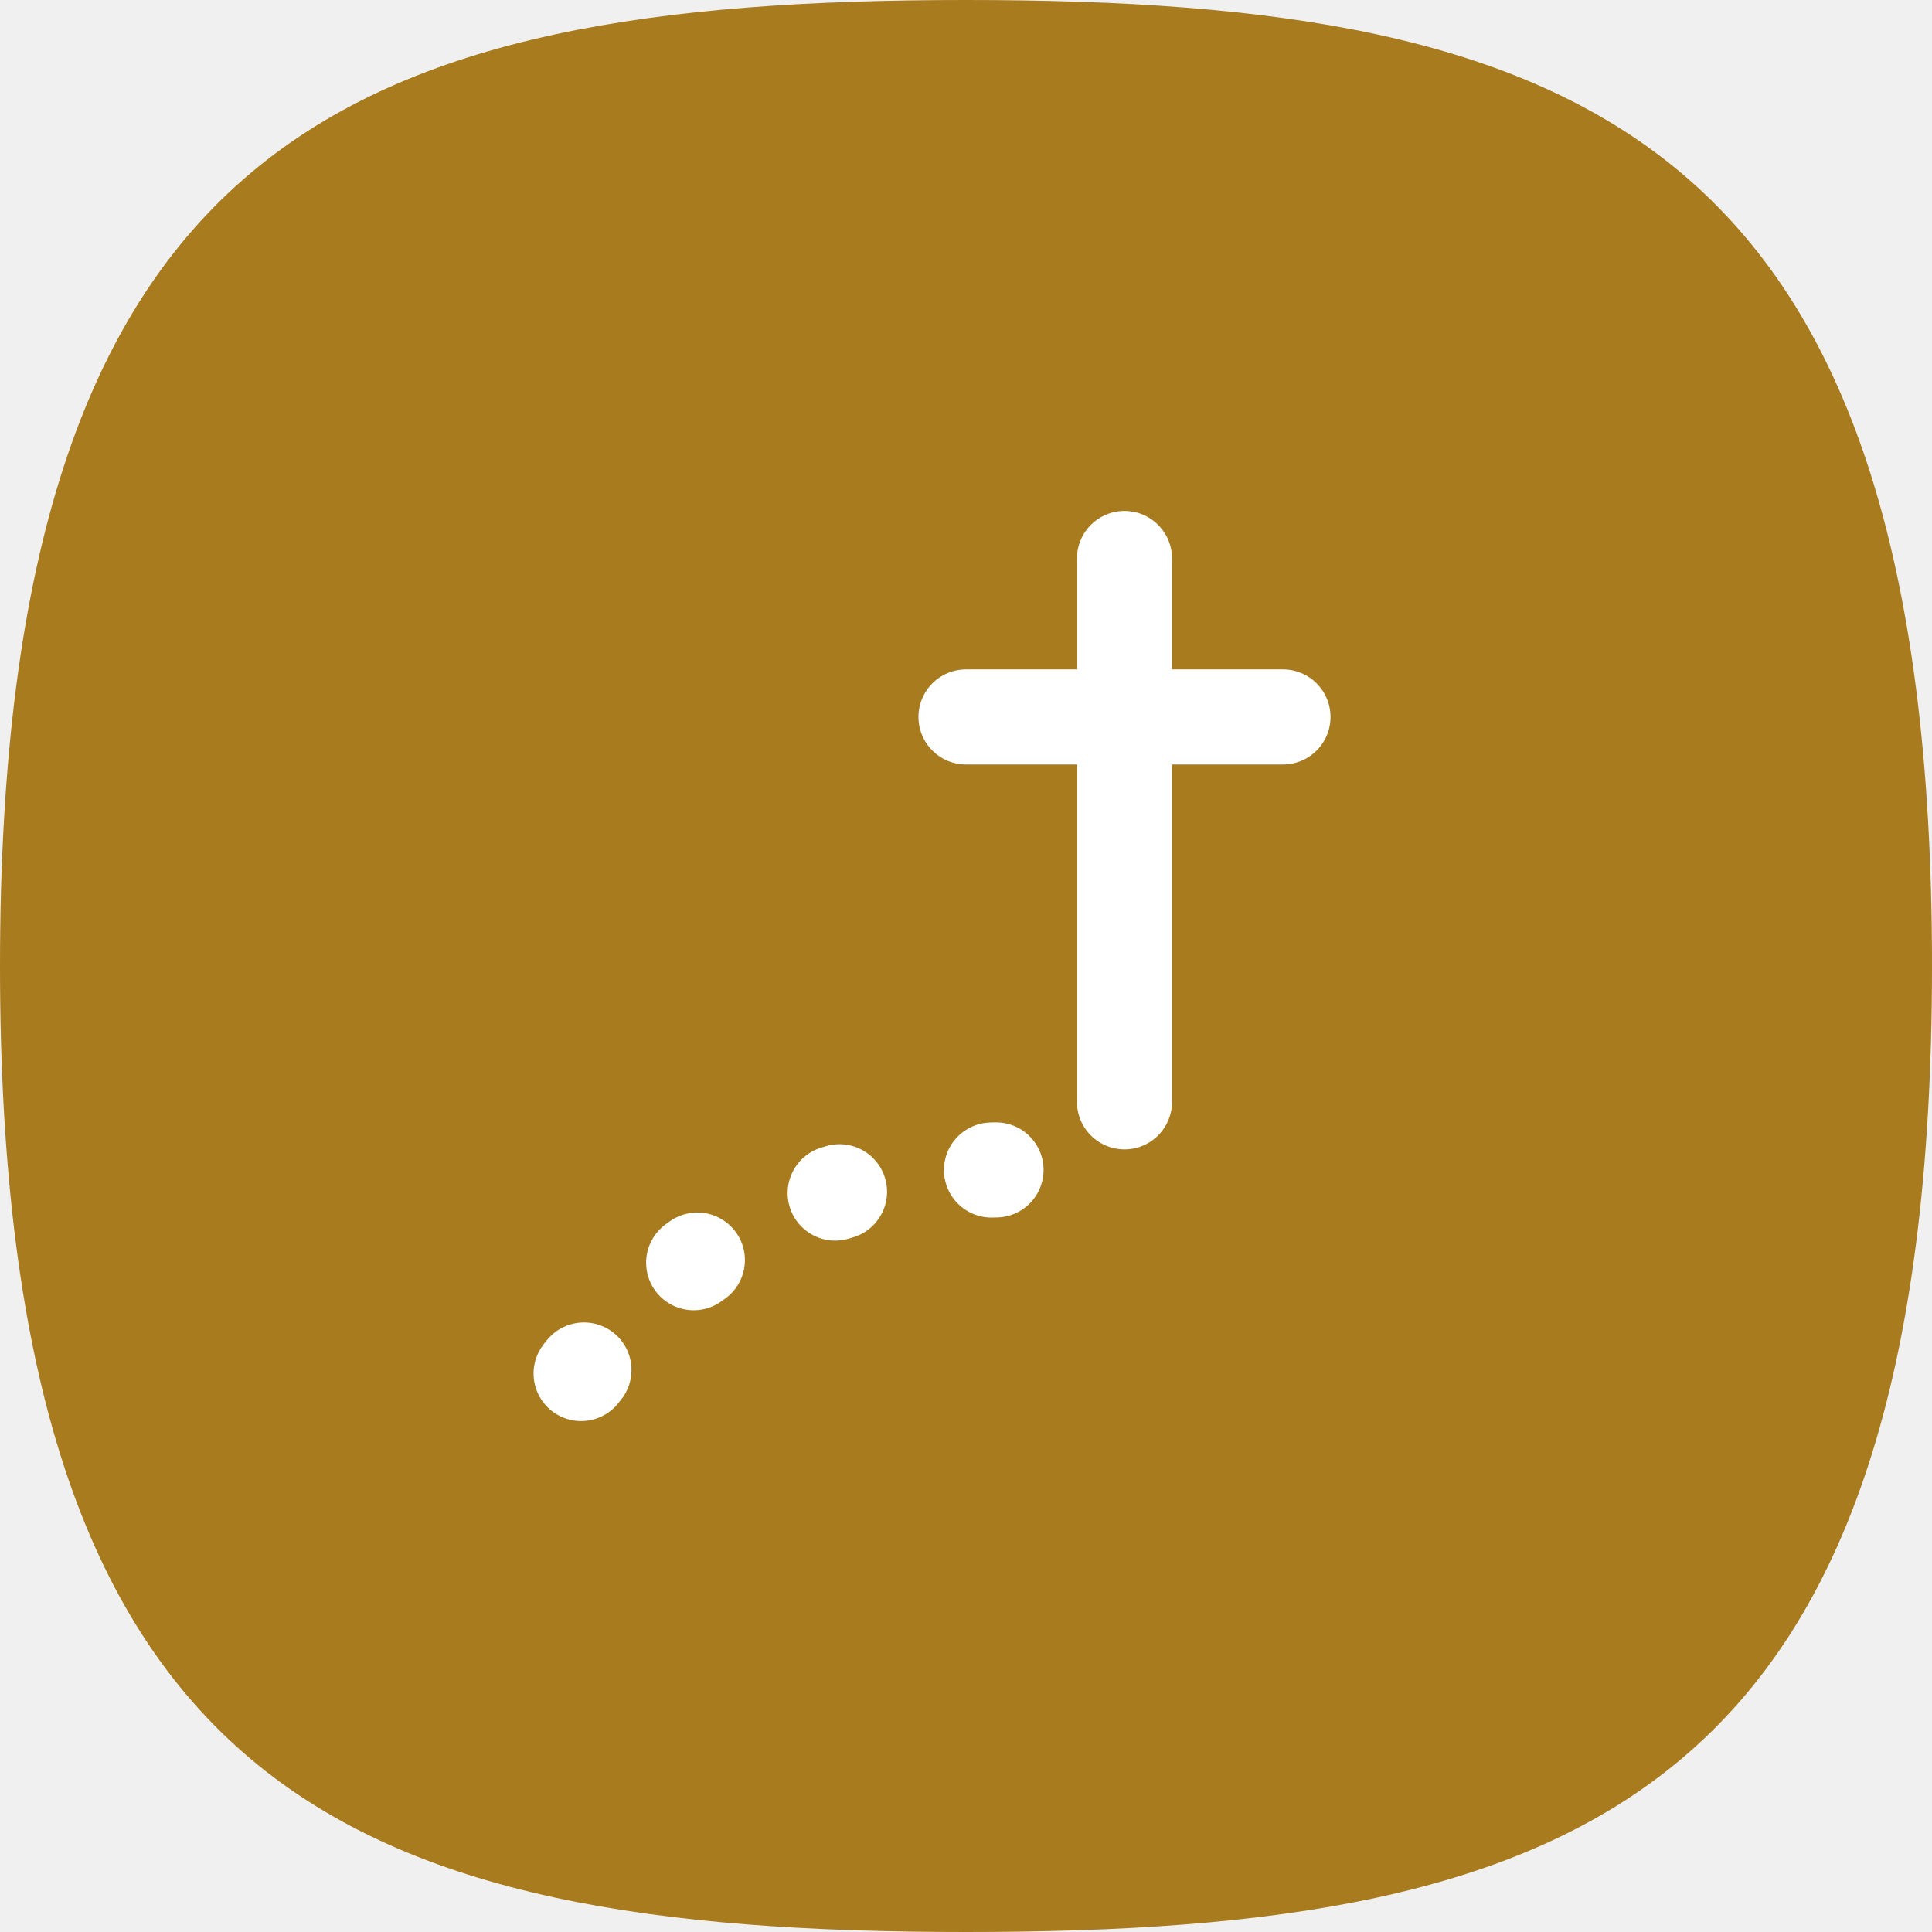
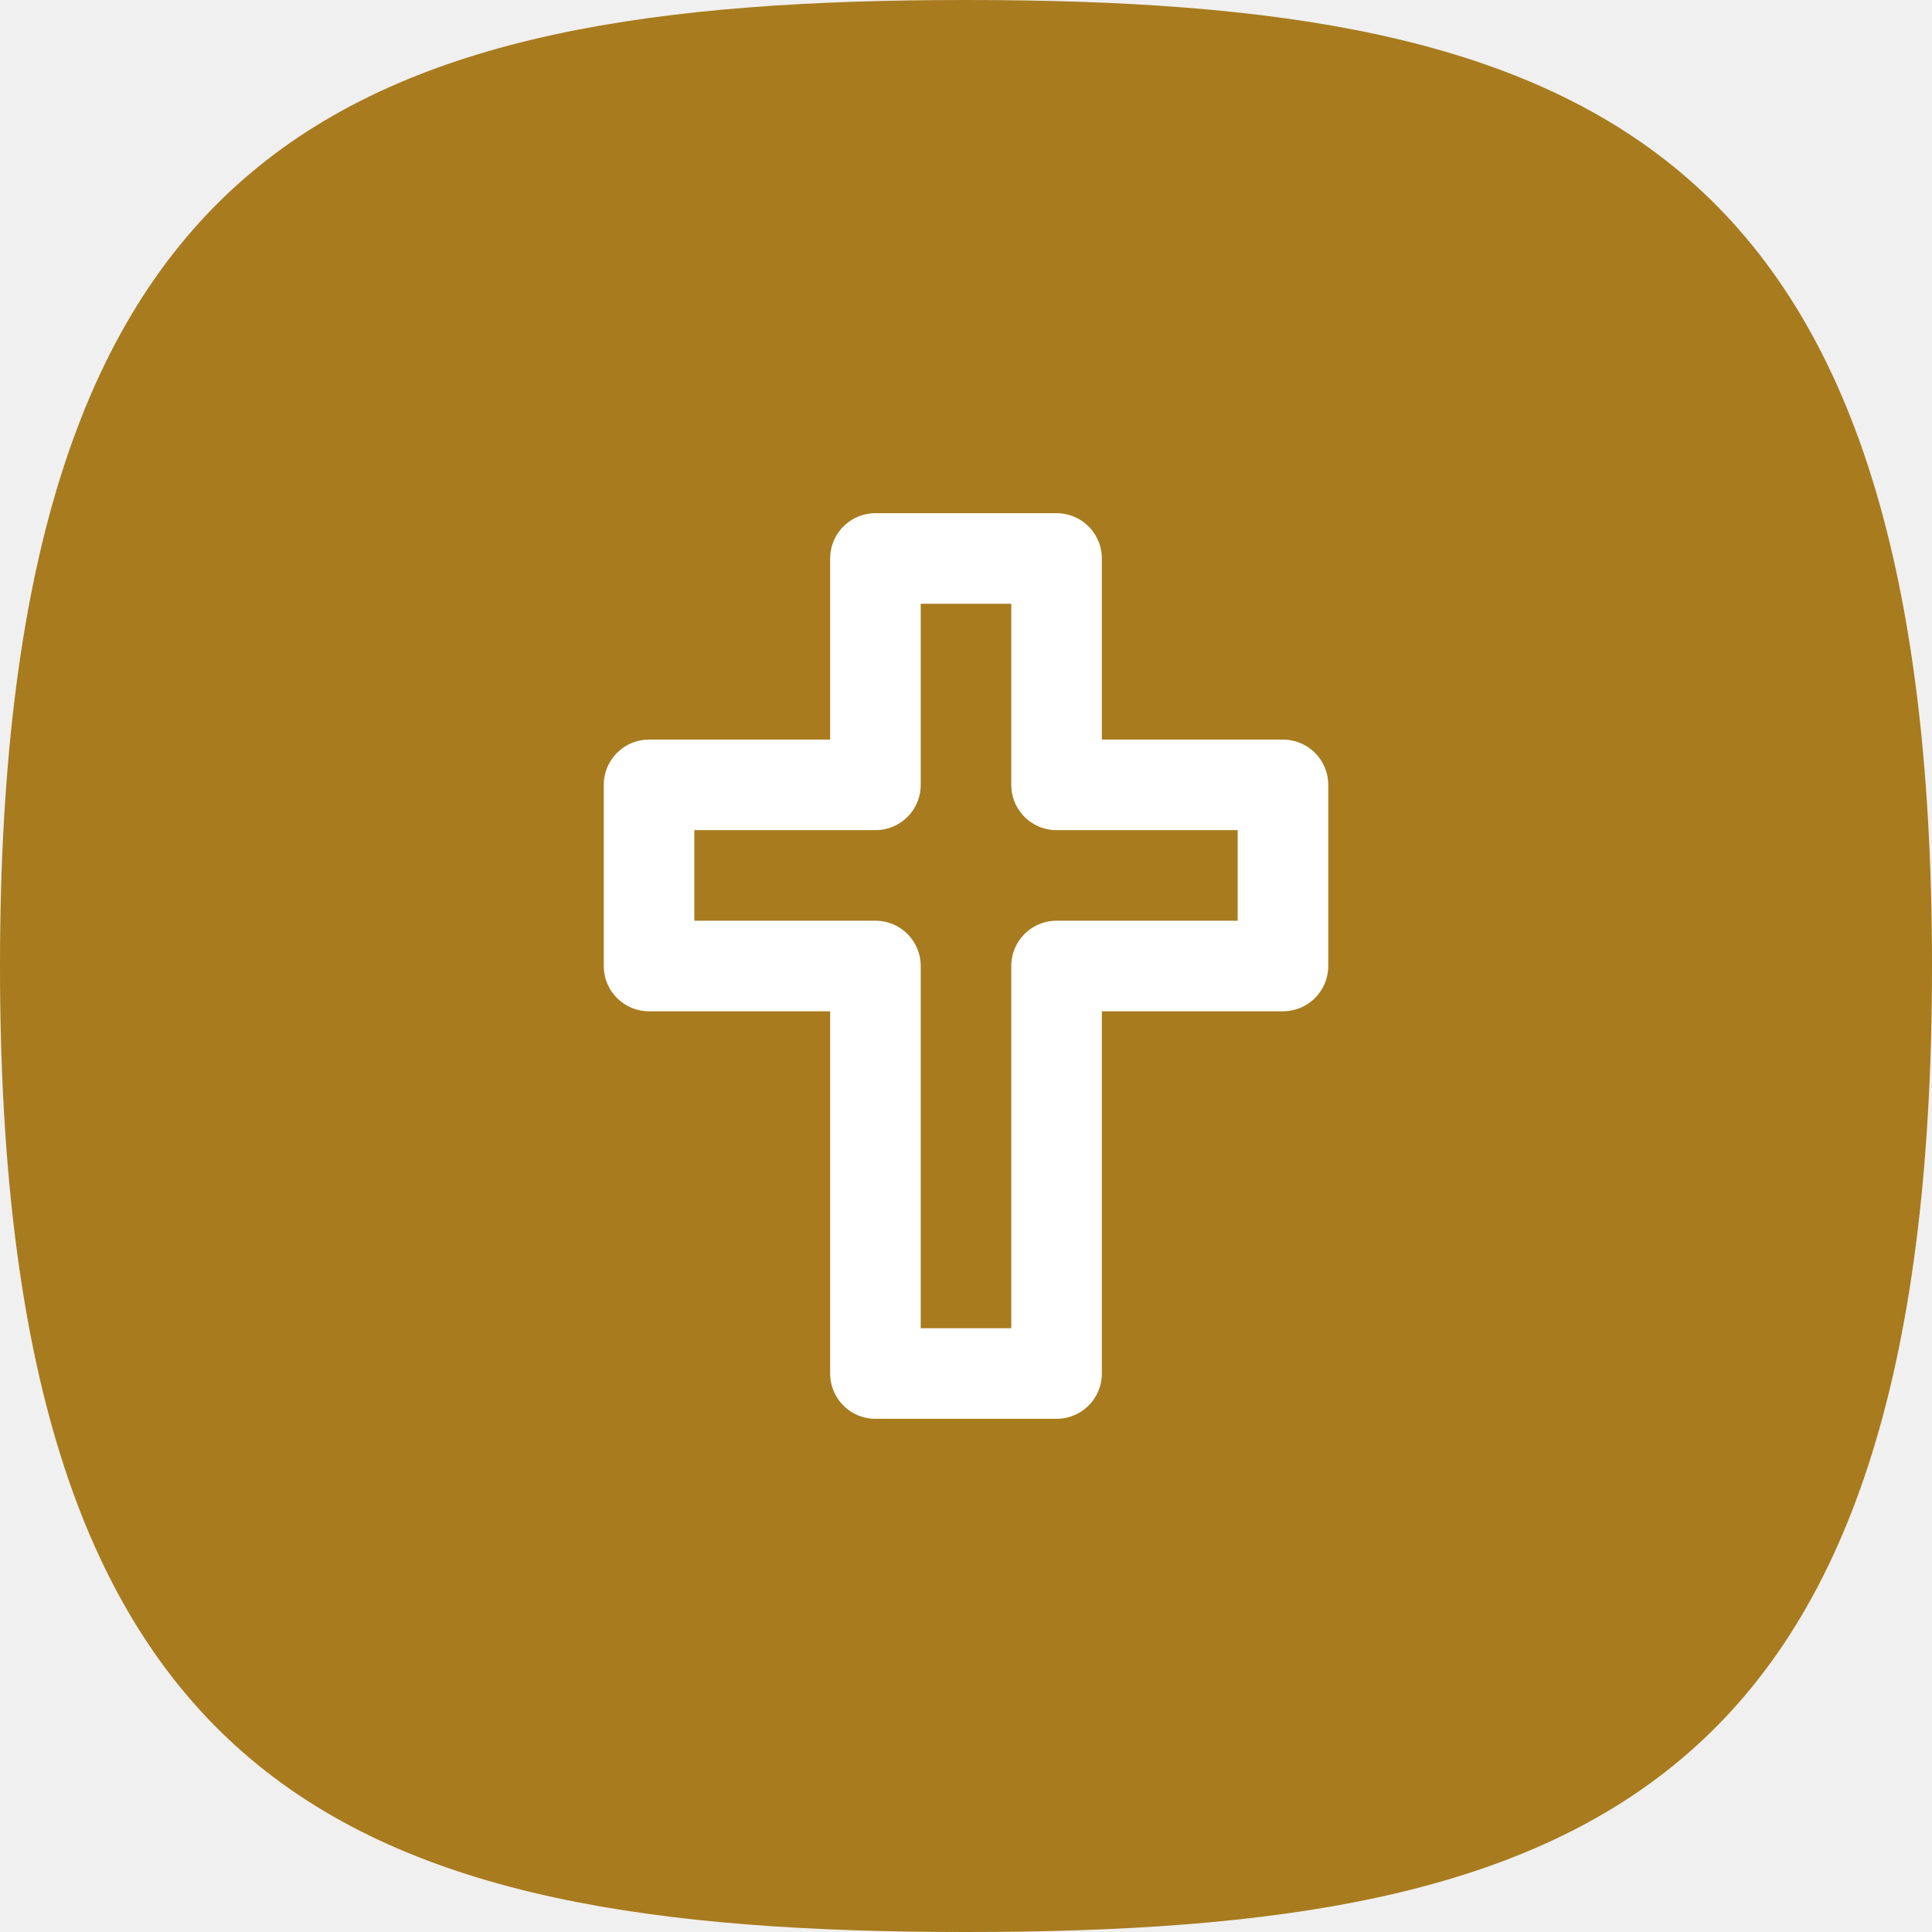
<svg xmlns="http://www.w3.org/2000/svg" viewBox="0 0 64 64" role="img" aria-label="Chemin de croix">
  <path d="M32 0C52.5 0 64 4.6 64 32S52.5 64 32 64 0 59.4 0 32 11.5 0 32 0Z" fill="#A87B1E" />
  <g transform="translate(14 14) scale(1.5)">
-     <path d="M15.5 3v12 M12 6.5h7" fill="none" stroke="#FFFFFF" stroke-width="2.1" stroke-linecap="round" stroke-linejoin="round" />
-     <path d="M3.5 21c2.5-3.2 5.5-4.5 9.5-4.5" fill="none" stroke="#FFFFFF" stroke-width="2.1" stroke-linecap="round" stroke-dasharray="0.1 3.4" />
+     <g fill="none" stroke="#FFFFFF" stroke-width="2" stroke-linecap="round" stroke-linejoin="round">
+       <path d="M10 21h4v-9h5v-4h-5v-5h-4v5h-5v4h5l0 9" />
+     </g>
  </g>
</svg>
